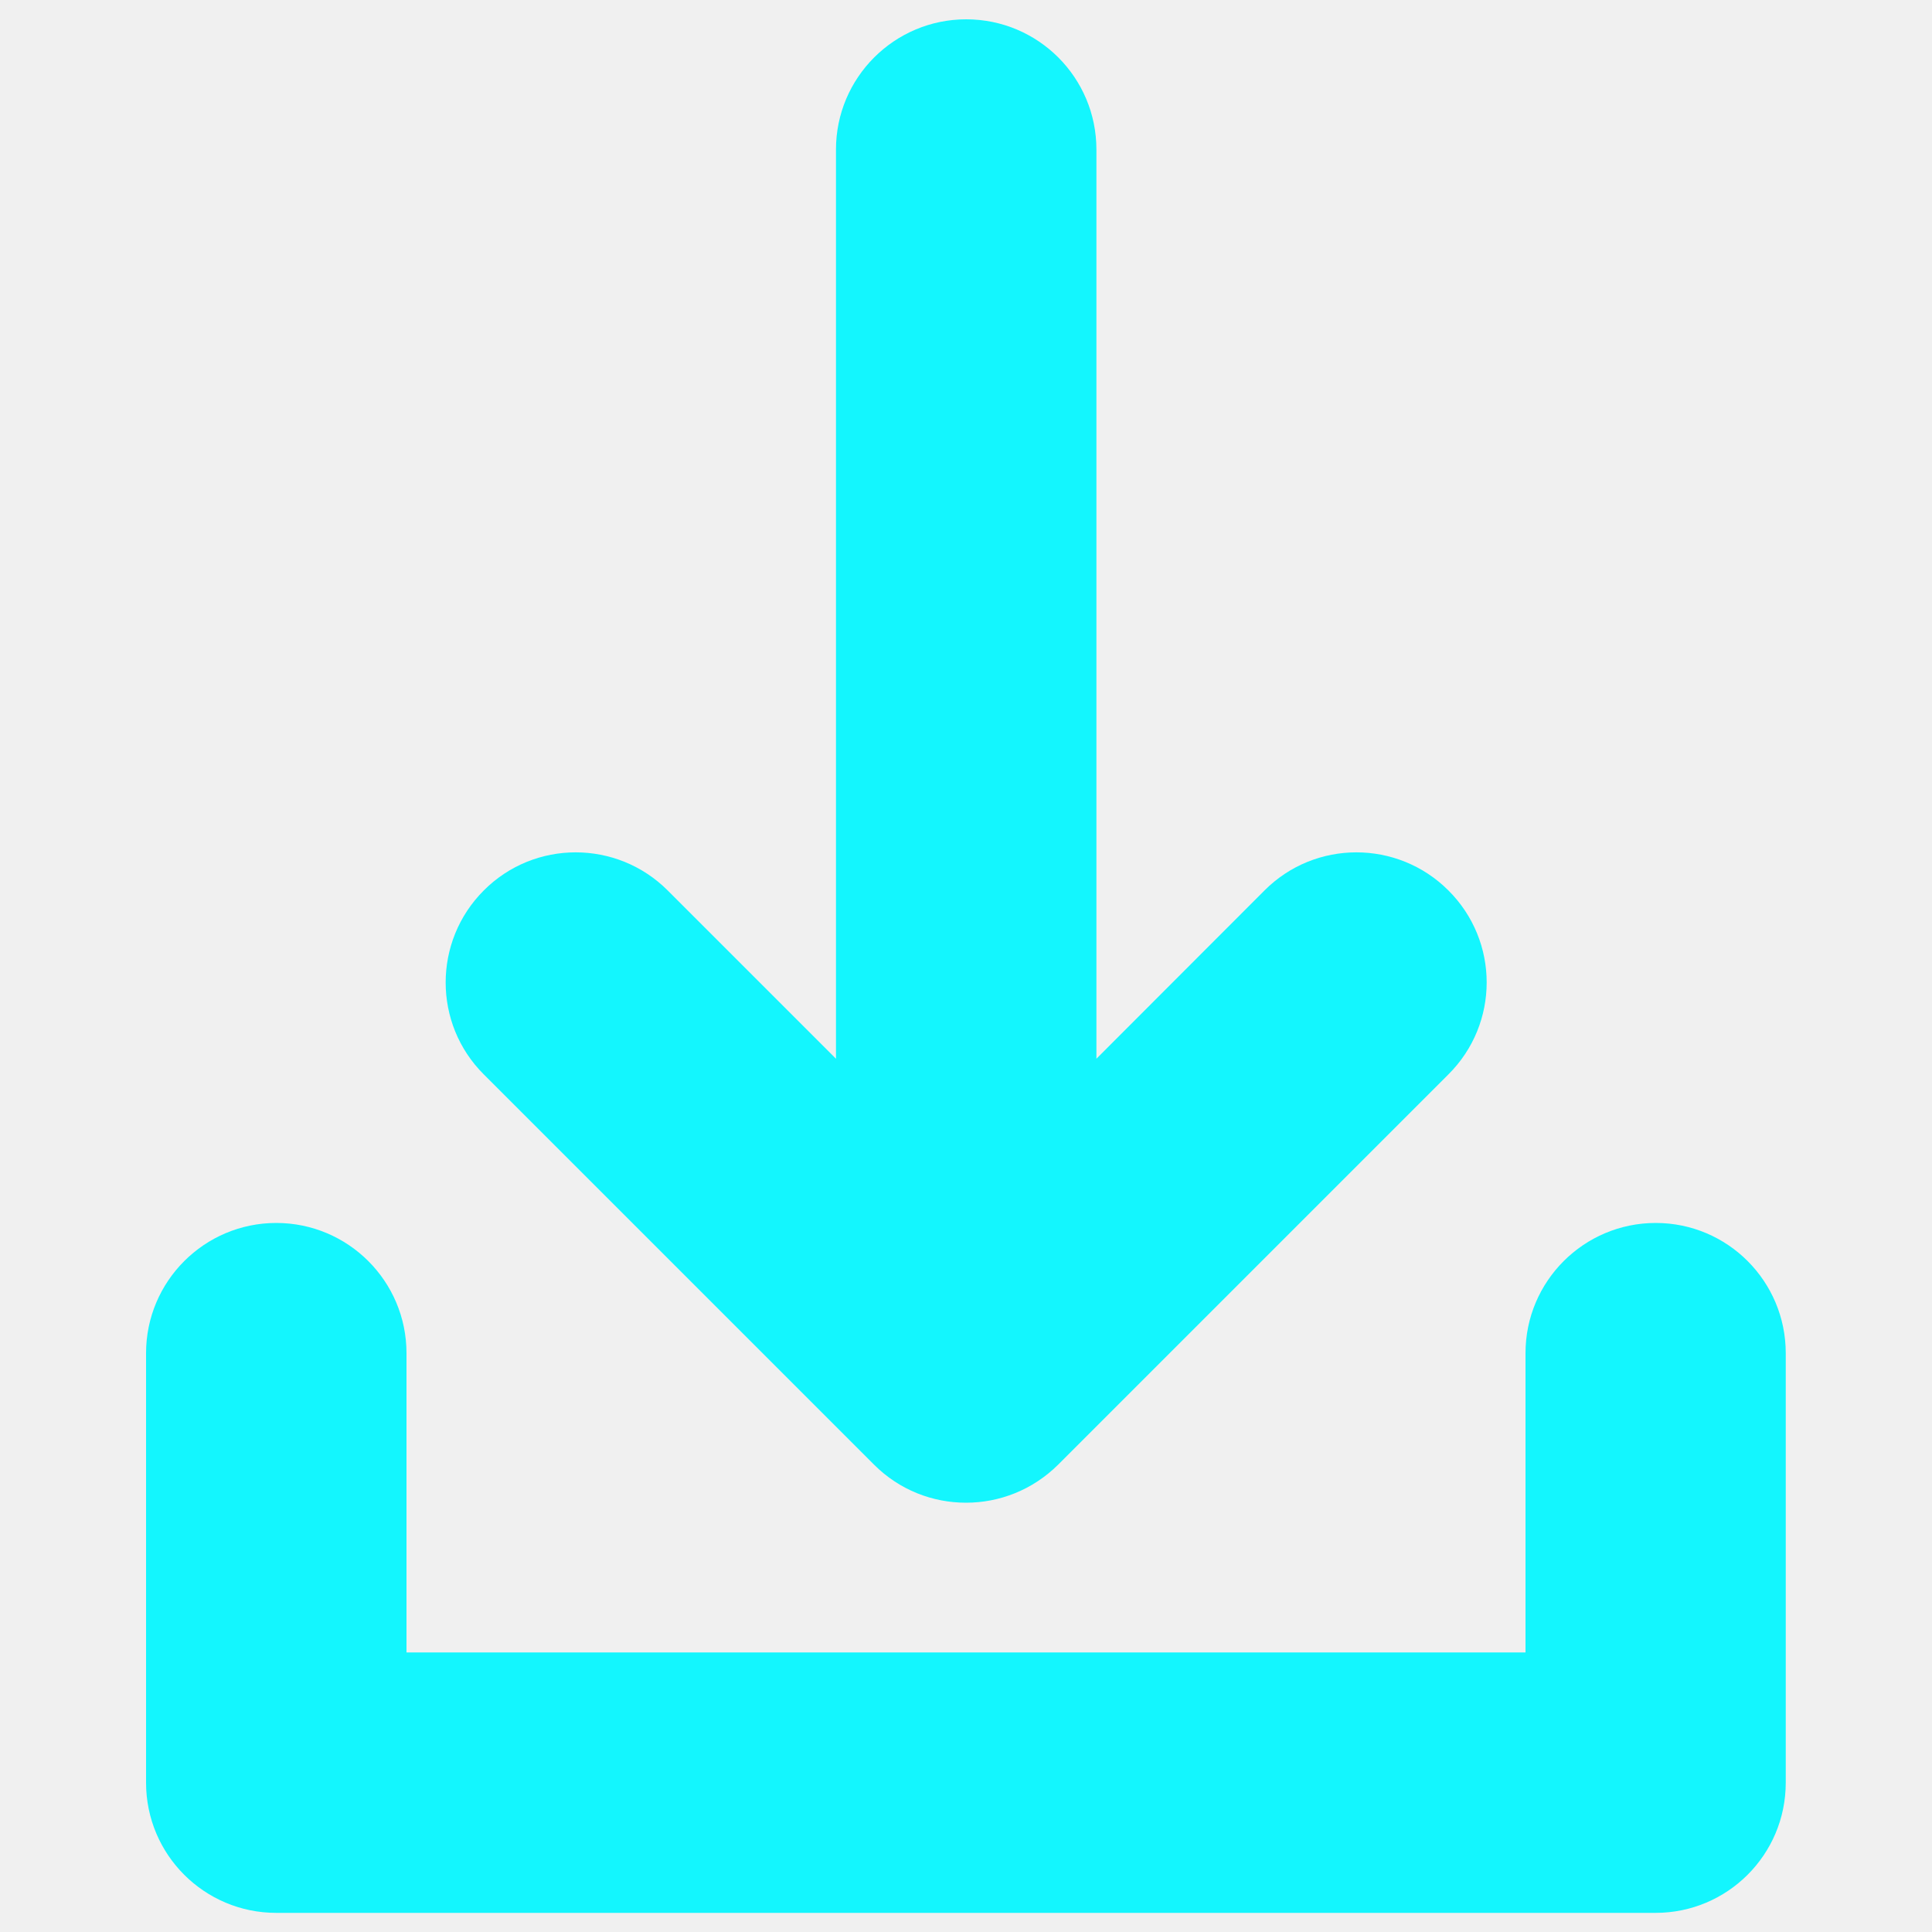
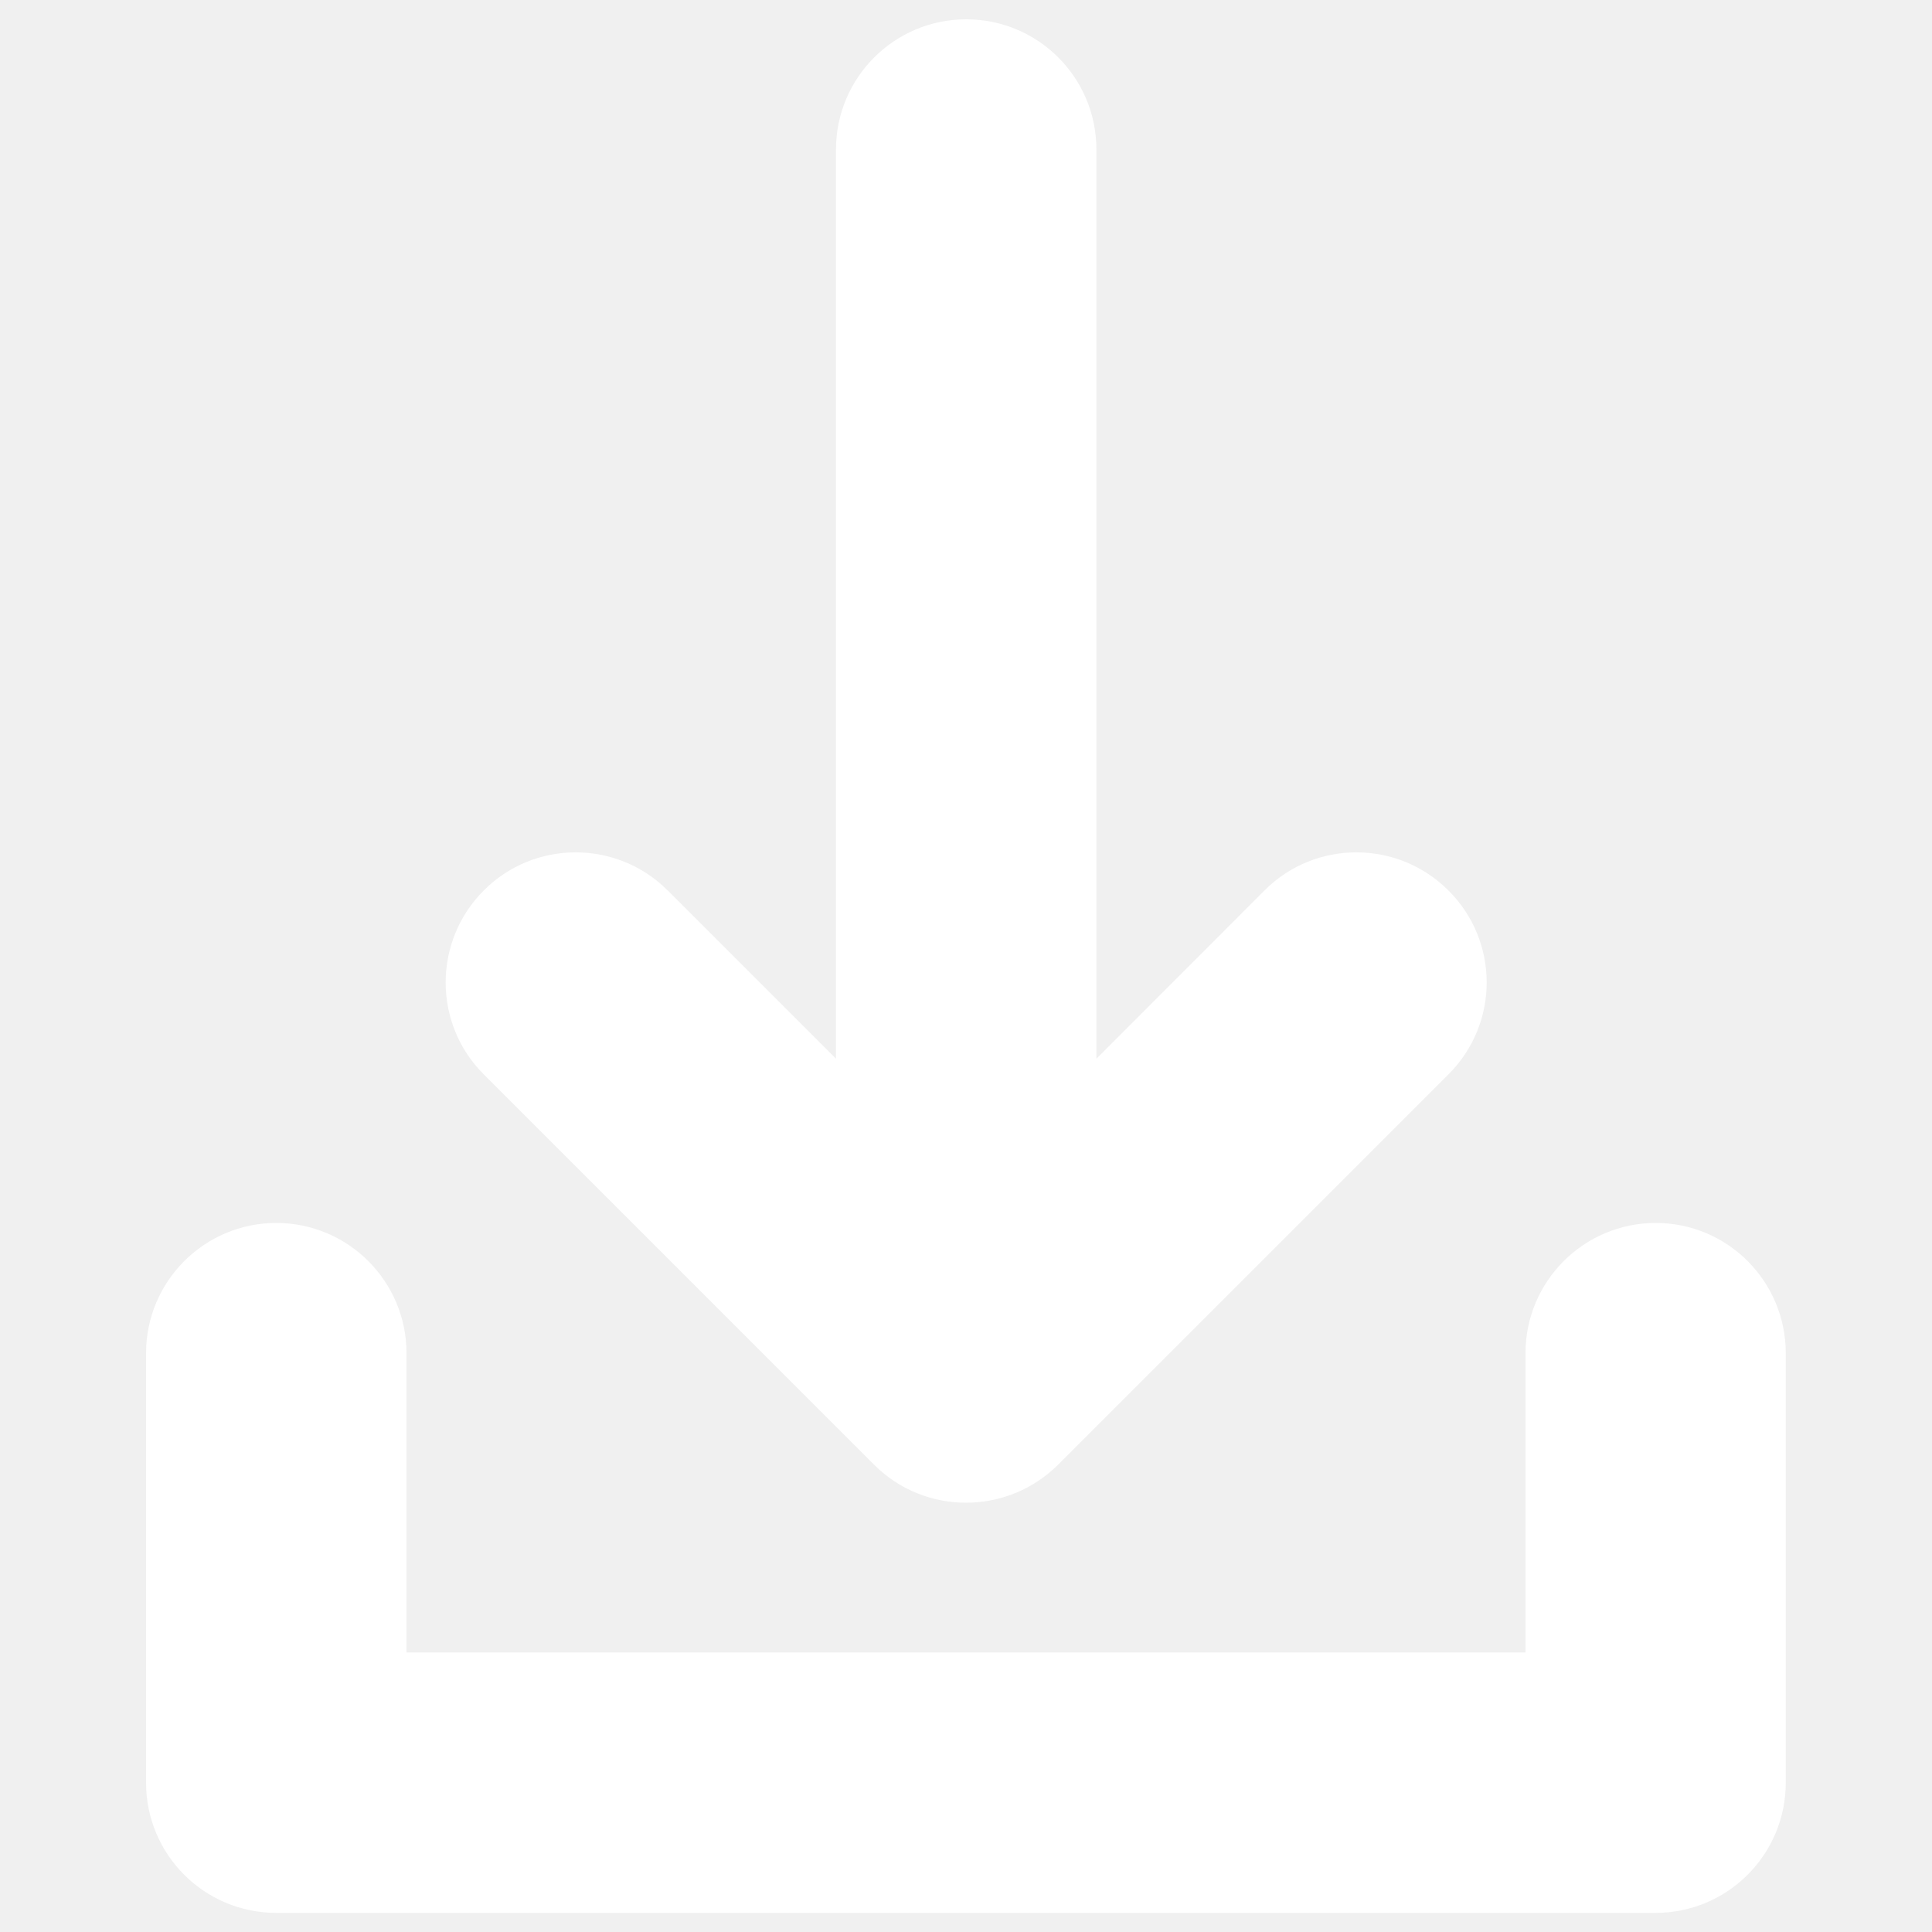
- <svg xmlns="http://www.w3.org/2000/svg" version="1.1" x="0px" y="0px" fill="#13f6fe" viewBox="0 0 1000 1000" enable-background="new 0 0 1000 1000" xml:space="preserve">
+ <svg xmlns="http://www.w3.org/2000/svg" version="1.1" x="0px" y="0px" fill="#FFF" viewBox="0 0 1000 1000" enable-background="new 0 0 1000 1000" xml:space="preserve">
  <g>
    <g>
      <path d="M924.3,700.4v222.3c0,37.3-30.2,67.4-67.4,67.4H143c-37.2,0-67.4-30.1-67.4-67.4V700.4c0-37.2,30.2-67.4,67.4-67.4c37.2,0,67.4,30.2,67.4,67.4v154.9h579.2V700.4c0-37.2,30.2-67.4,67.4-67.4C894.2,633,924.3,663.2,924.3,700.4z M452.4,758.1c13.2,13.2,30.4,19.7,47.6,19.7c17.3,0,34.5-6.6,47.7-19.7l202-202c26.4-26.3,26.4-68.9,0-95.2c-26.3-26.3-69-26.3-95.2,0l-87,87.1V77.4c0-37.2-30.1-67.4-67.4-67.4c-37.2,0-67.4,30.2-67.4,67.4v470.6l-87.1-87.1c-26.3-26.3-69-26.3-95.2,0c-26.3,26.3-26.3,69,0,95.2L452.4,758.1z" />
    </g>
    <g />
    <g />
    <g />
    <g />
    <g />
    <g />
    <g />
    <g />
    <g />
    <g />
    <g />
    <g />
    <g />
    <g />
    <g />
  </g>
</svg>
